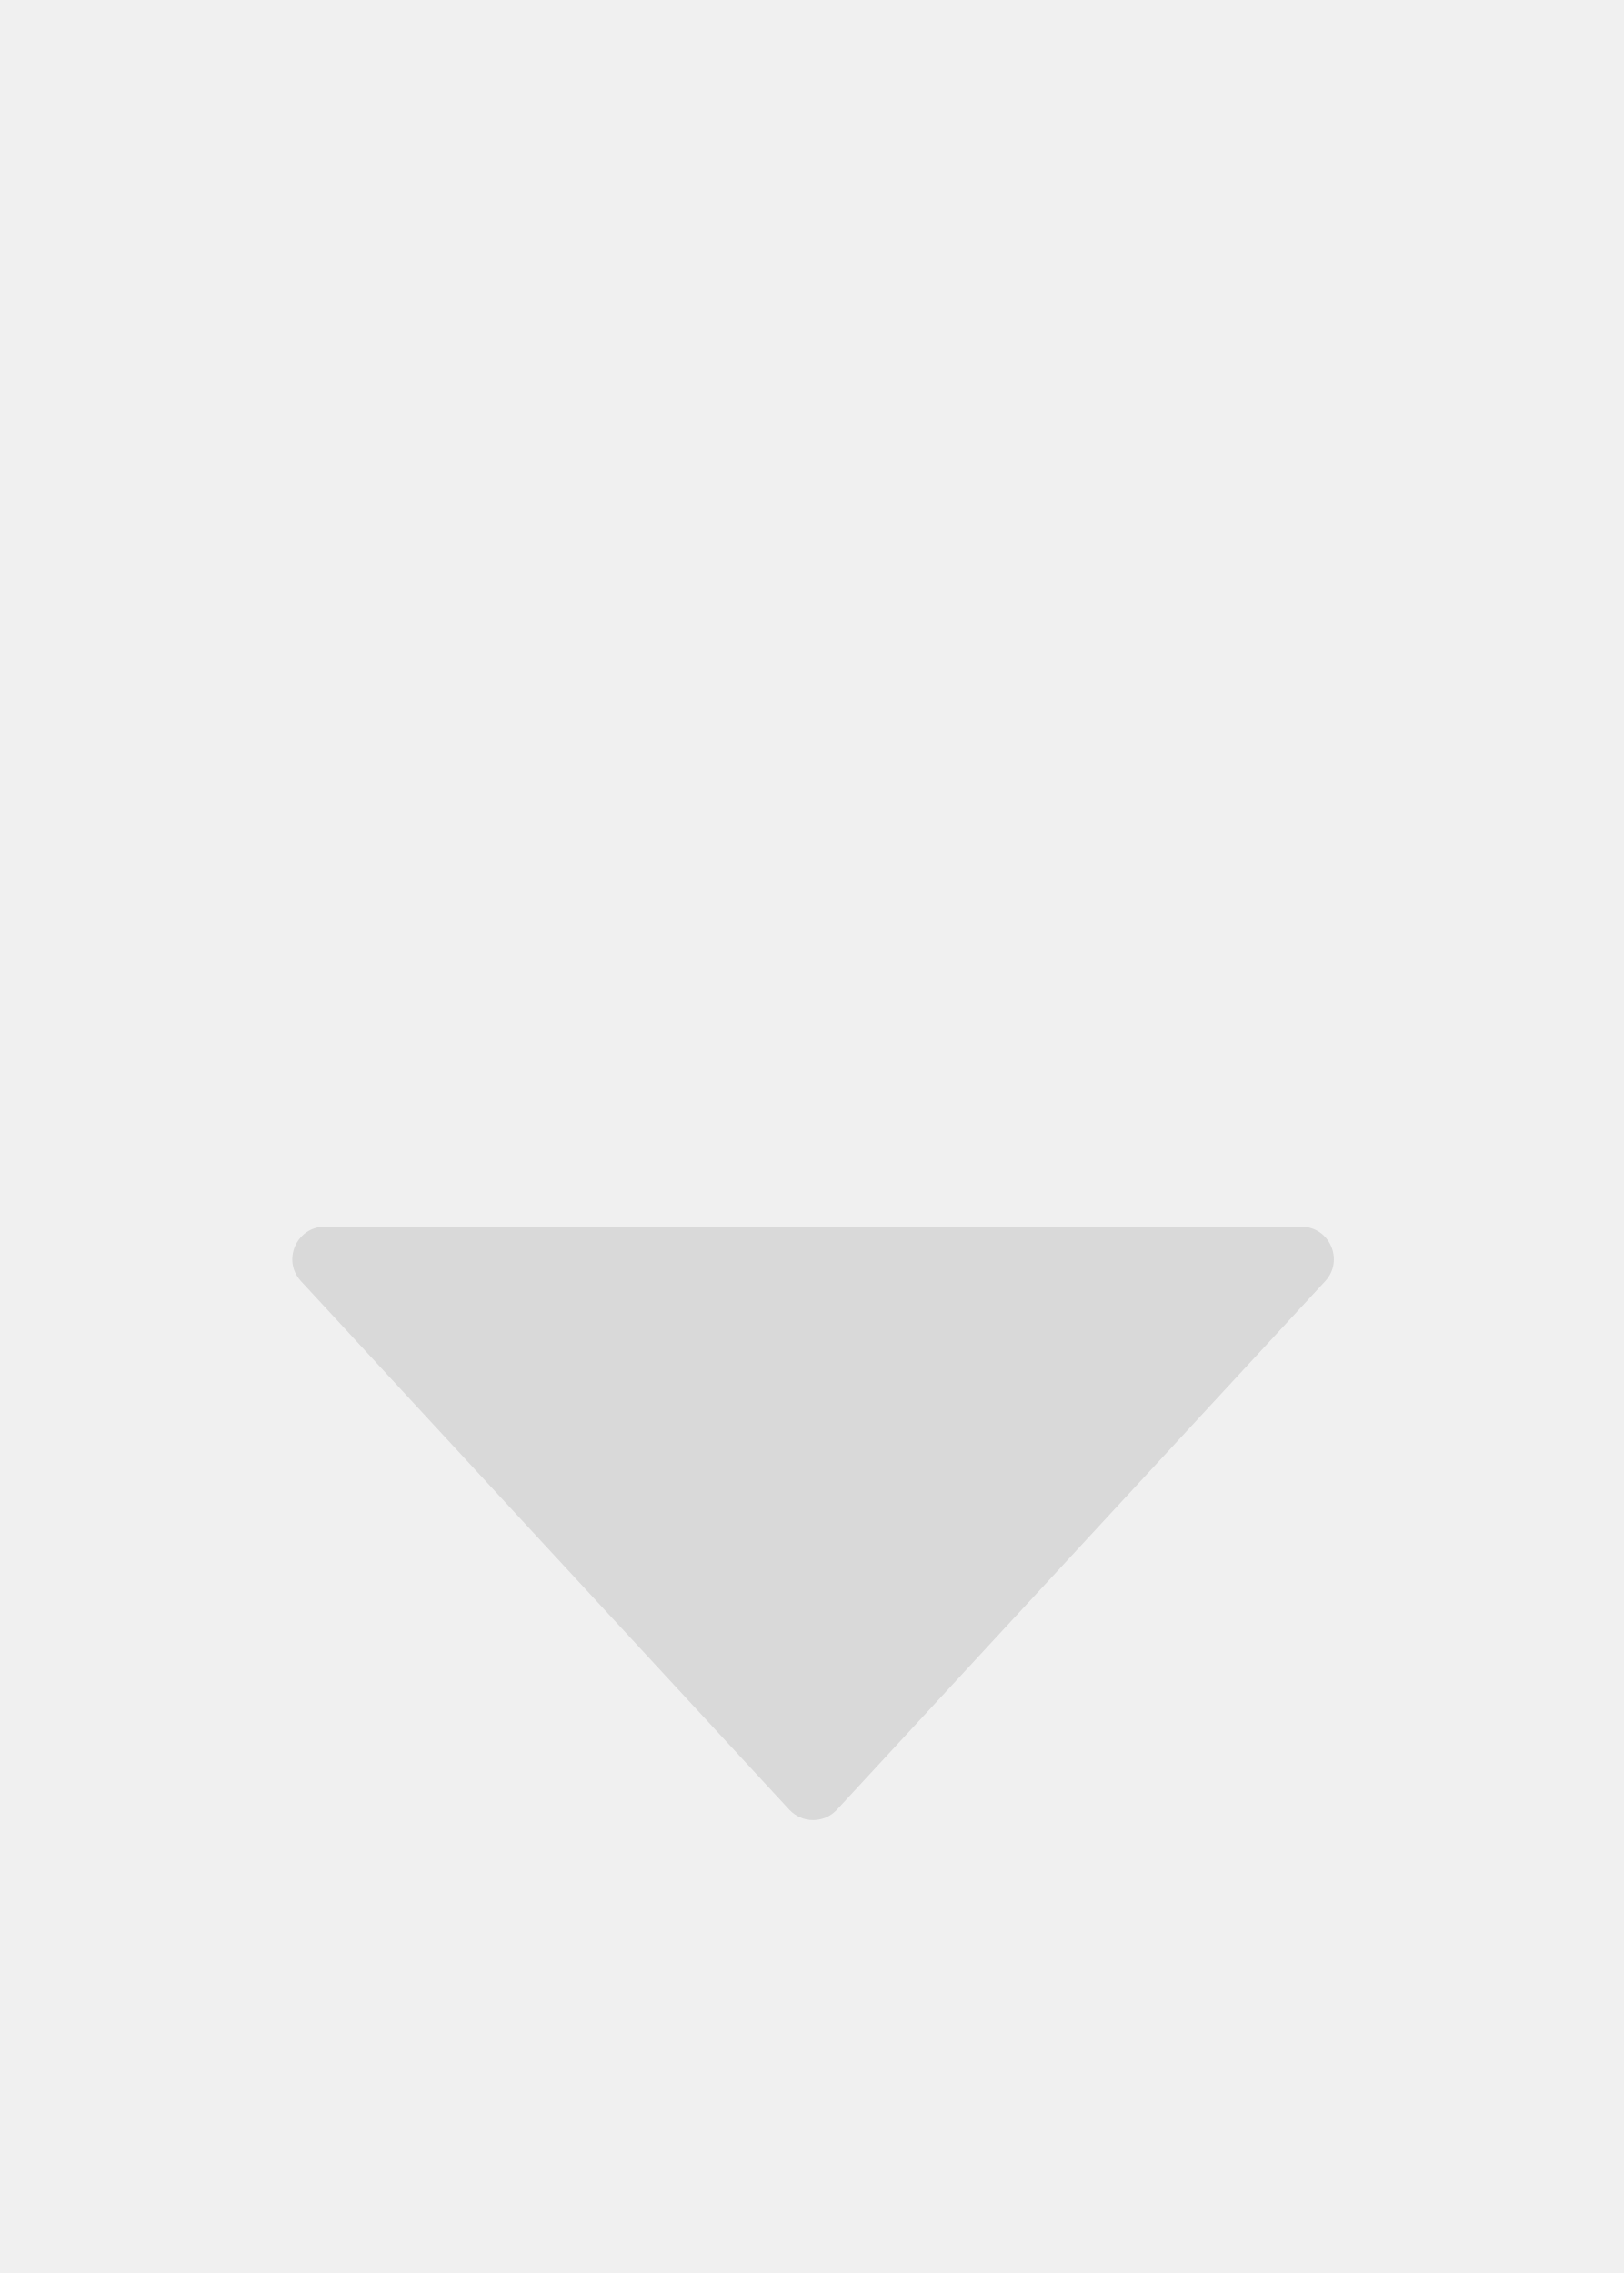
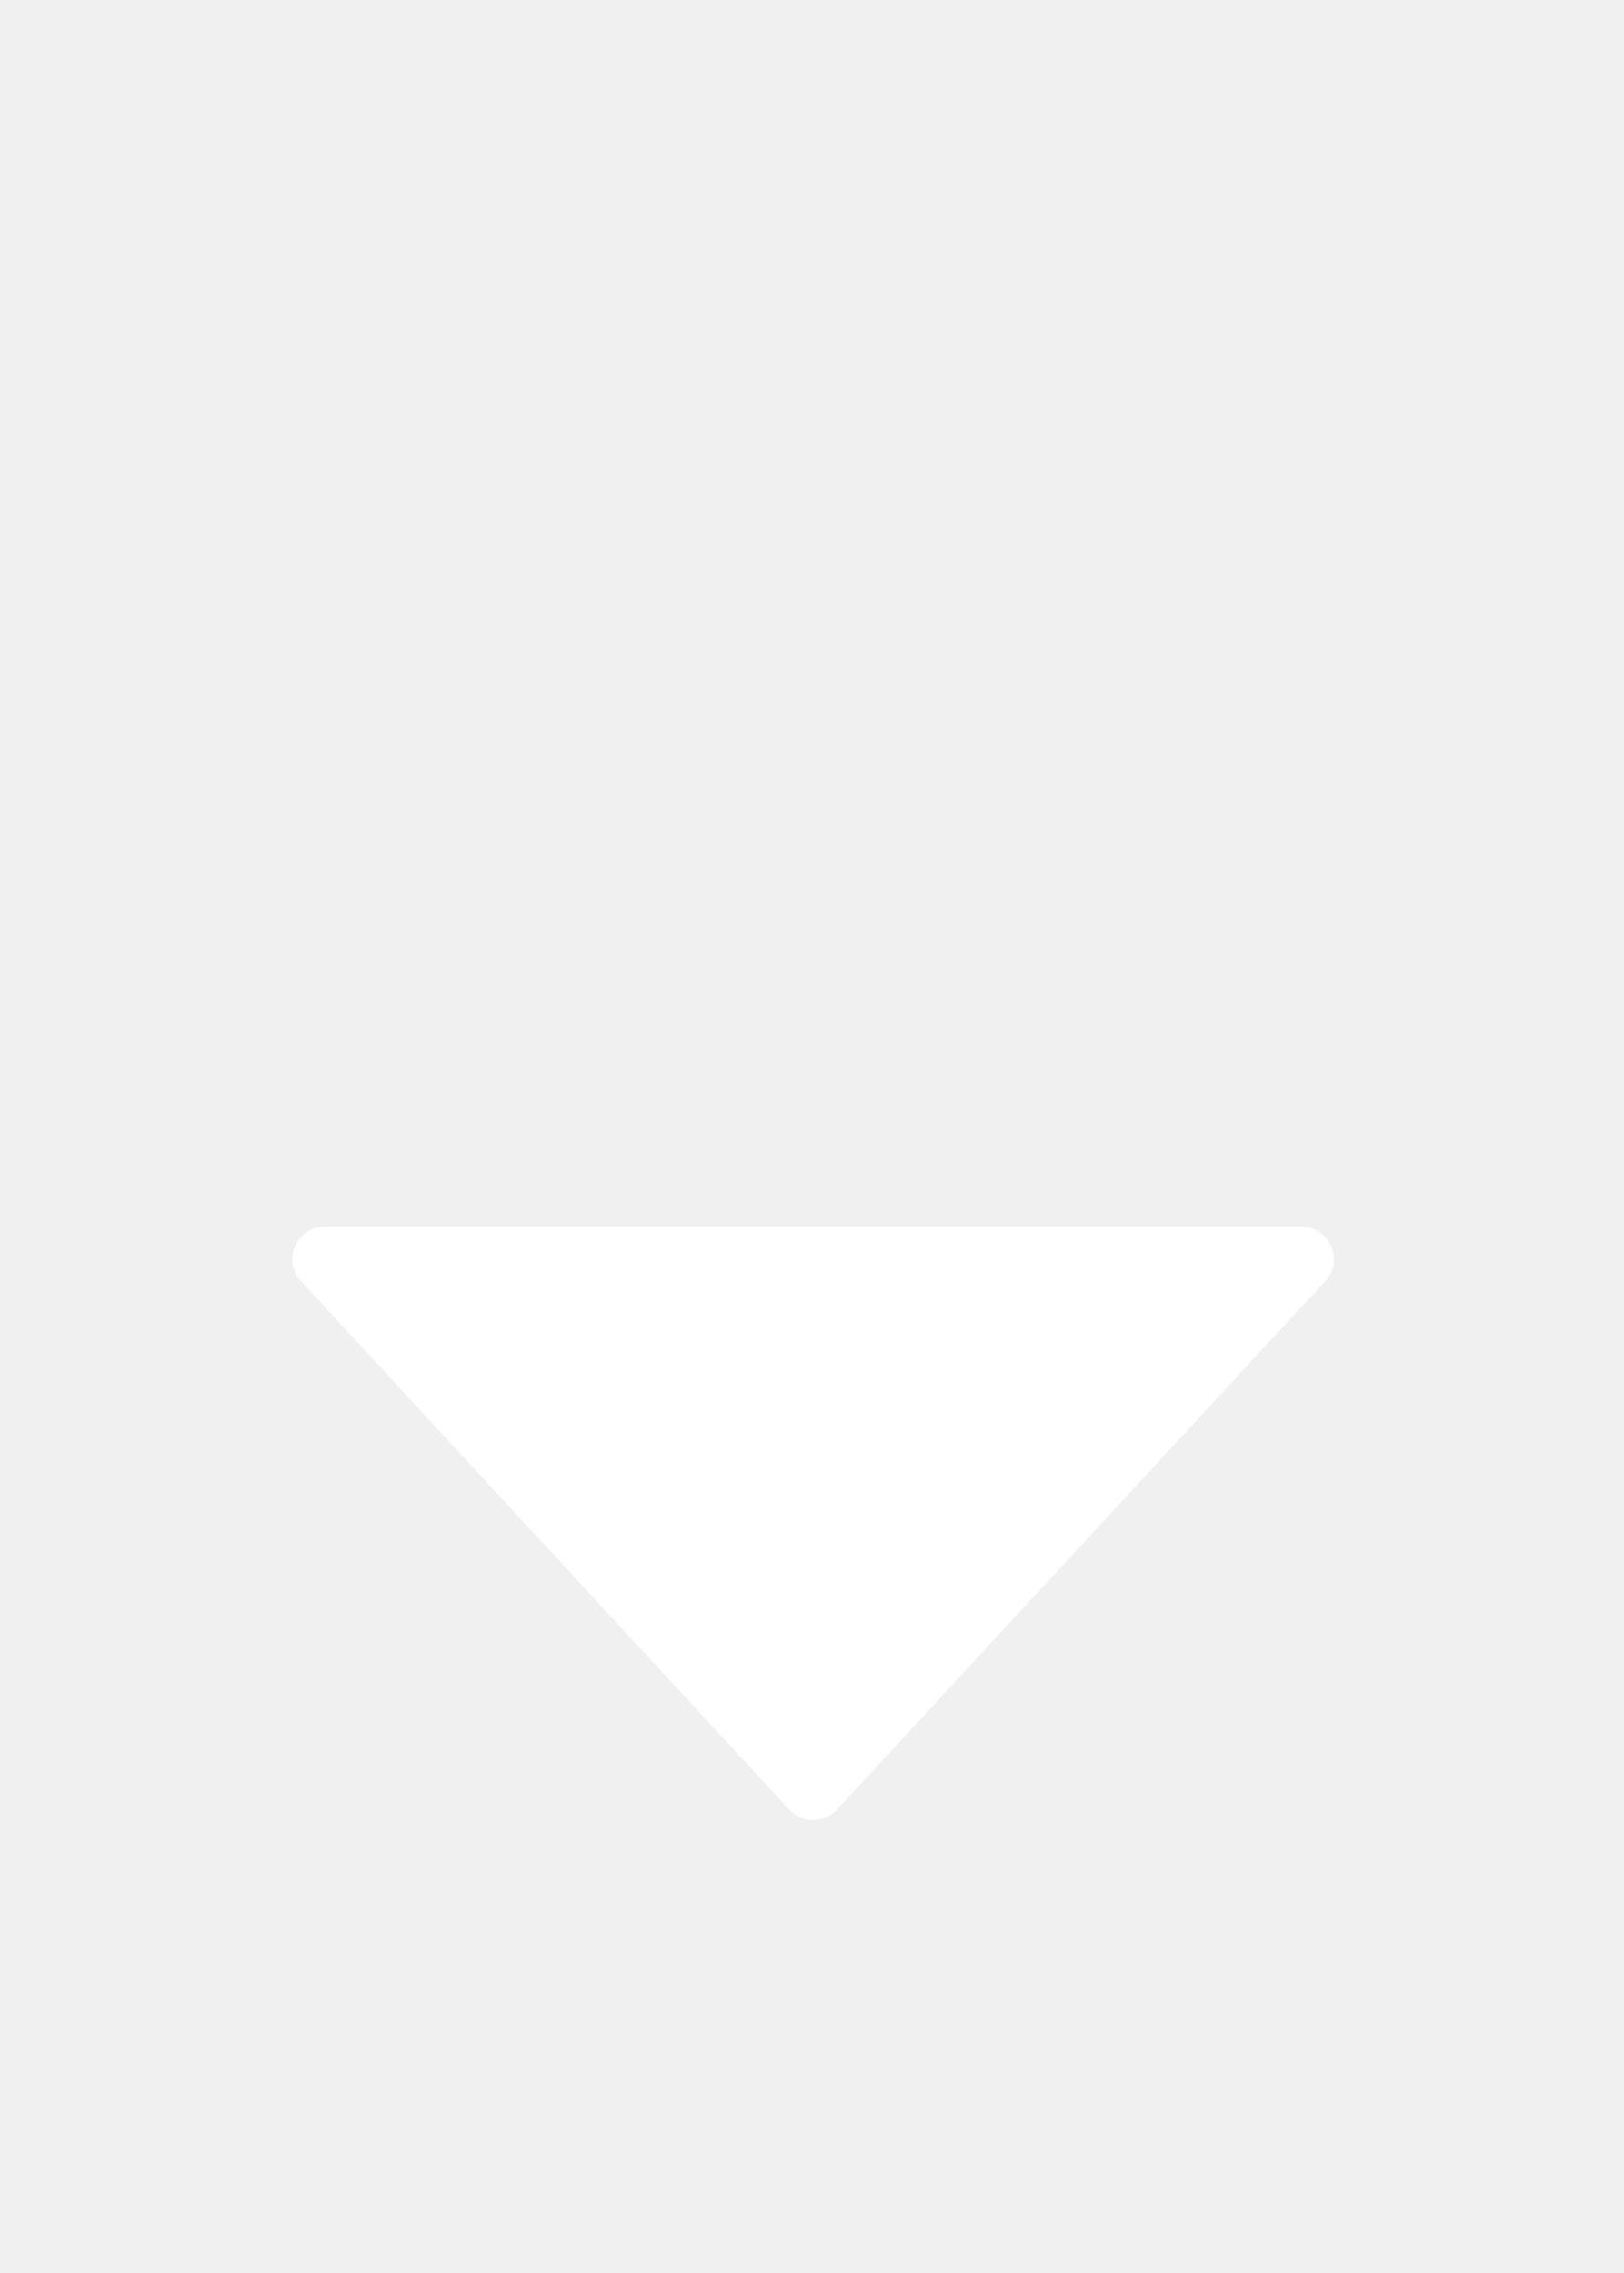
<svg xmlns="http://www.w3.org/2000/svg" width="50" height="70" viewBox="0 0 50 70" fill="none">
  <rect width="50" height="70" />
-   <path d="M40.073 37.776C40.945 37.777 41.399 38.815 40.808 39.455L25.773 55.731C25.377 56.16 24.699 56.16 24.303 55.731L9.268 39.455C8.676 38.815 9.13 37.777 10.002 37.776H40.073Z" fill="#D9D9D9" />
+   <path d="M40.073 37.776C40.945 37.777 41.399 38.815 40.808 39.455L25.773 55.731C25.377 56.16 24.699 56.16 24.303 55.731L9.268 39.455C8.676 38.815 9.13 37.777 10.002 37.776H40.073Z" fill="#FFFFFF" />
</svg>
